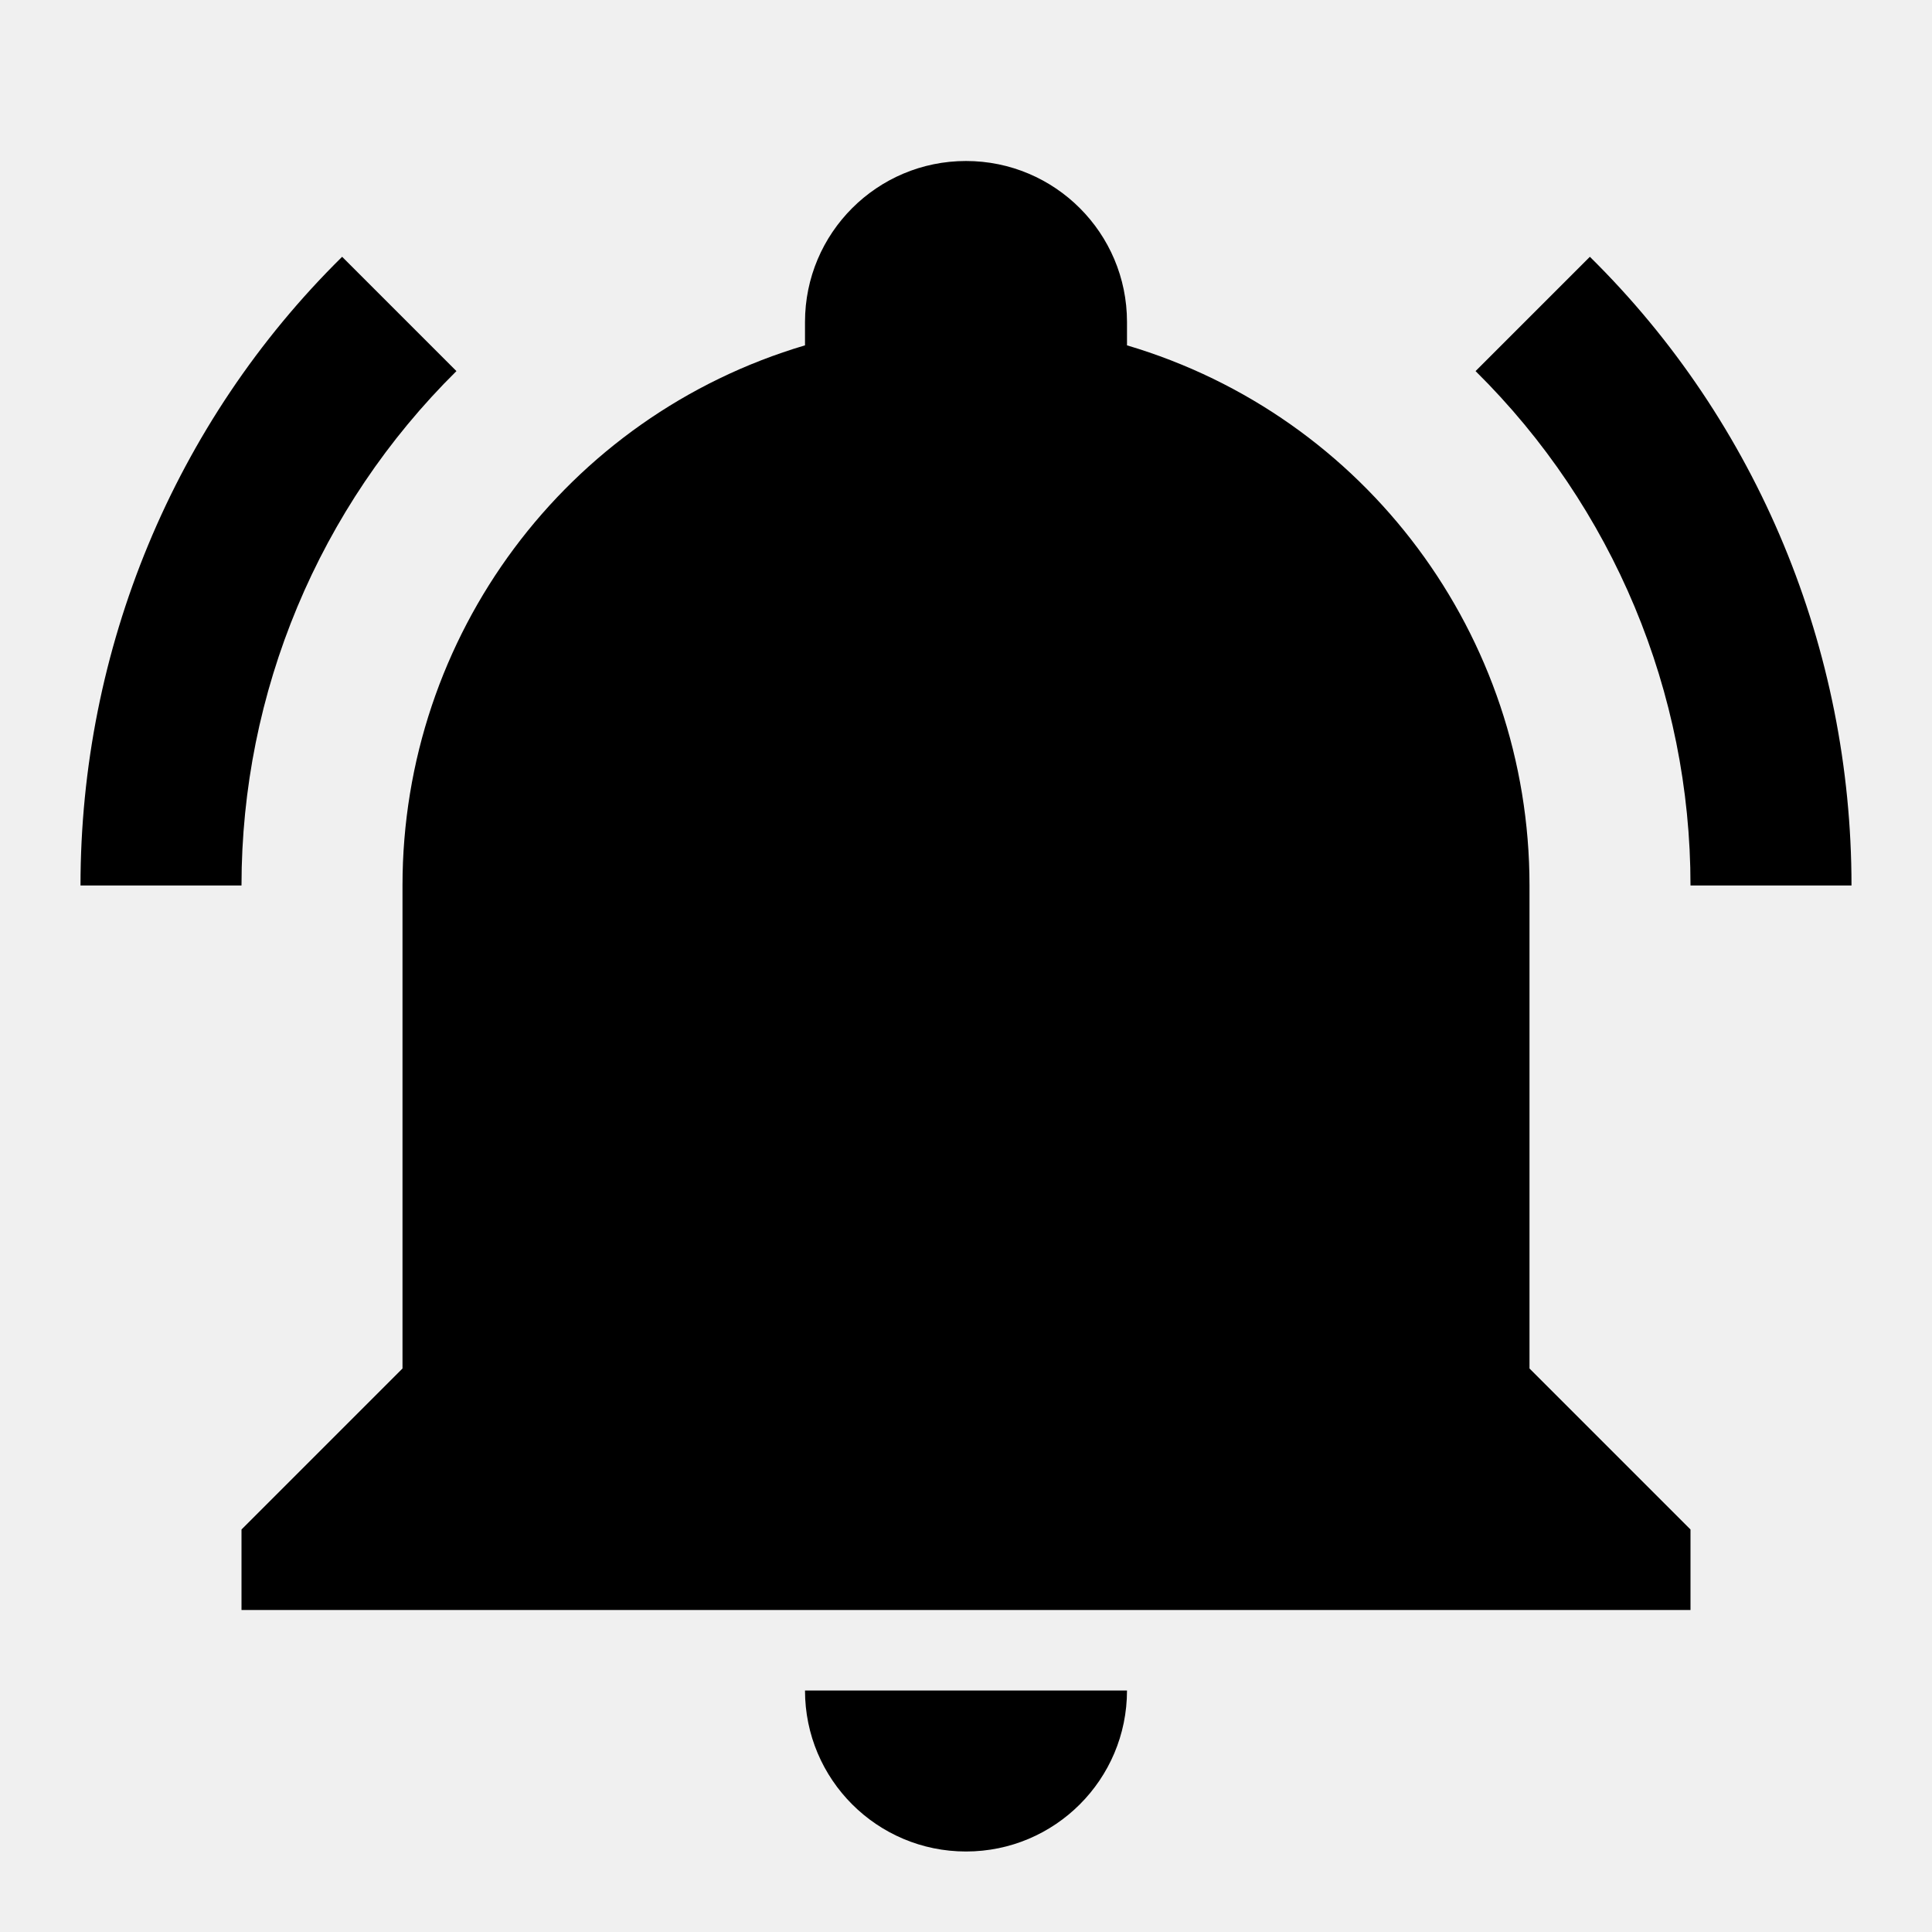
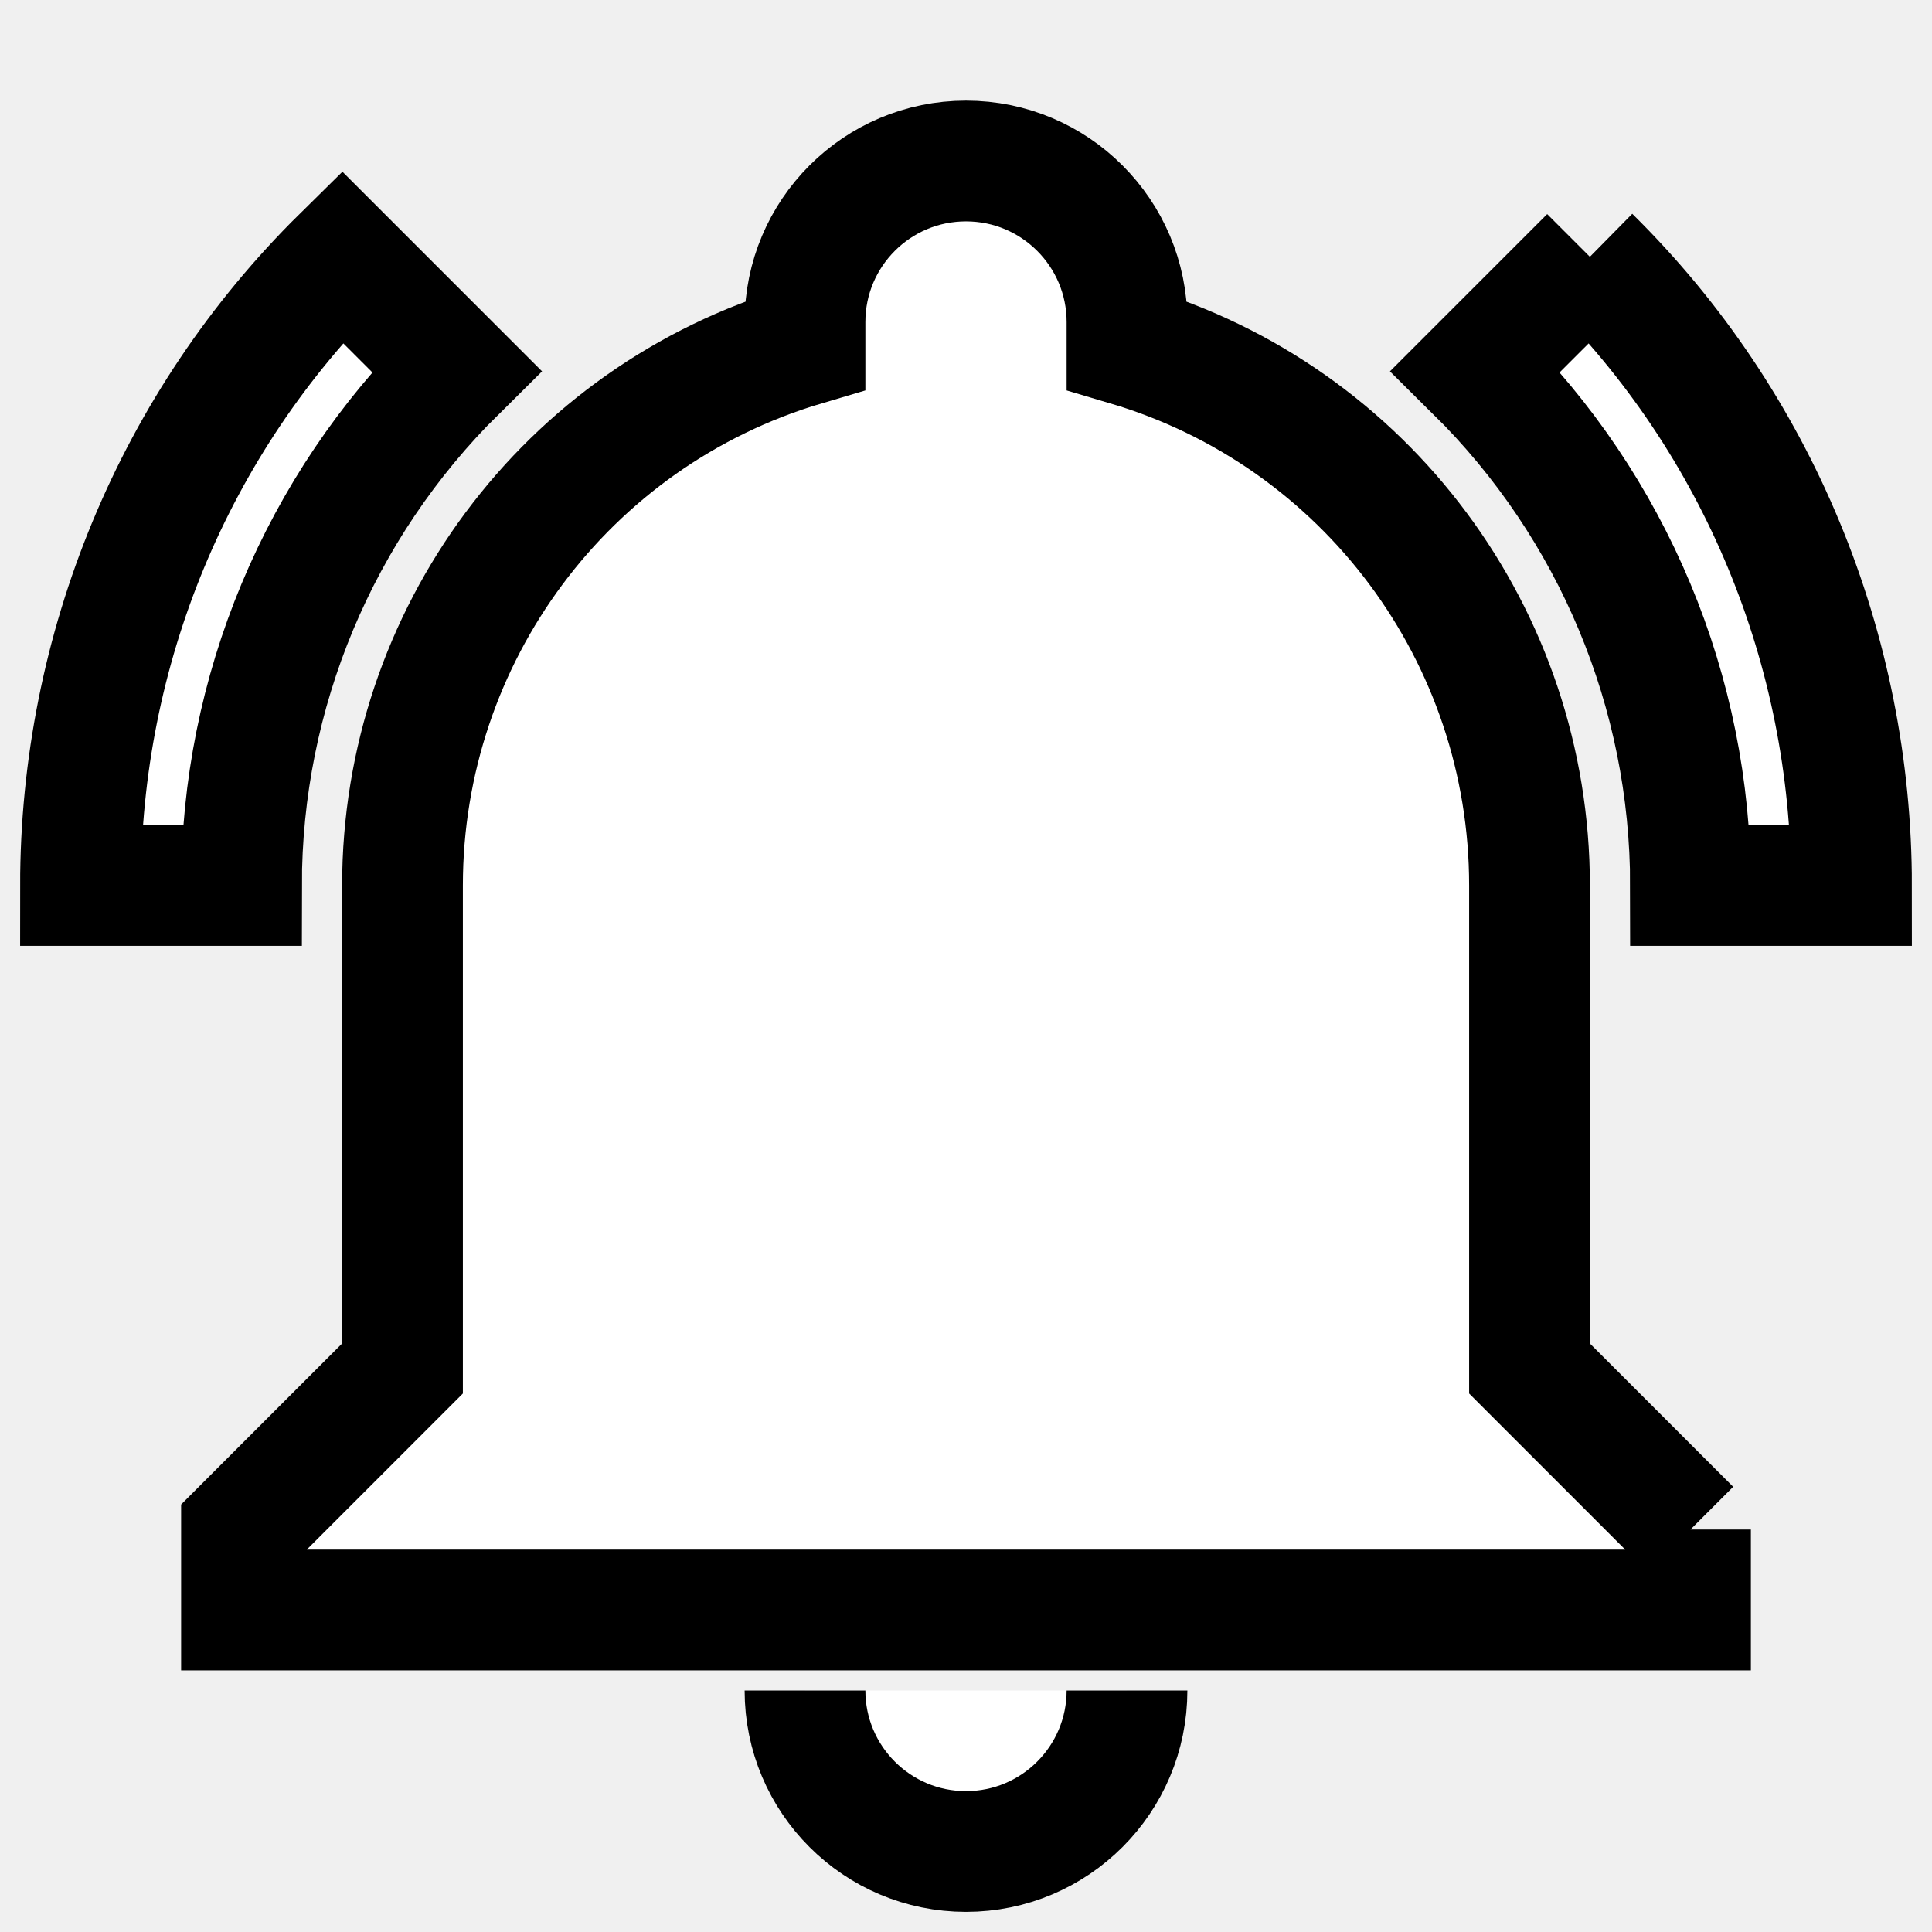
- <svg xmlns="http://www.w3.org/2000/svg" width="20" viewBox="0 0 24 24">
-   <path d="M21,19V20H3V19L5,17V11C5,7.9 7.03,5.17 10,4.29C10,4.19 10,4.1 10,4A2,2 0 0,1 12,2A2,2 0 0,1 14,4C14,4.1 14,4.19 14,4.29C16.97,5.17 19,7.9 19,11V17L21,19M14,21A2,2 0 0,1 12,23A2,2 0 0,1 10,21M19.75,3.19L18.33,4.61C20.04,6.3 21,8.6 21,11H23C23,8.07 21.84,5.25 19.75,3.19M1,11H3C3,8.6 3.96,6.3 5.67,4.61L4.25,3.19C2.16,5.25 1,8.07 1,11Z" />
+ <svg xmlns="http://www.w3.org/2000/svg" width="15" viewBox="0 0 24 24">
+   <path fill="white" stroke="black" stroke-width="1.5px" d="M21,19V20H3V19L5,17V11C5,7.9 7.03,5.17 10,4.29C10,4.19 10,4.1 10,4A2,2 0 0,1 12,2A2,2 0 0,1 14,4C14,4.1 14,4.19 14,4.29C16.97,5.17 19,7.9 19,11V17L21,19M14,21A2,2 0 0,1 12,23A2,2 0 0,1 10,21M19.75,3.19L18.33,4.61C20.04,6.3 21,8.6 21,11H23C23,8.07 21.84,5.25 19.75,3.19M1,11H3C3,8.6 3.96,6.3 5.67,4.61L4.25,3.19C2.16,5.25 1,8.07 1,11Z" />
</svg>
